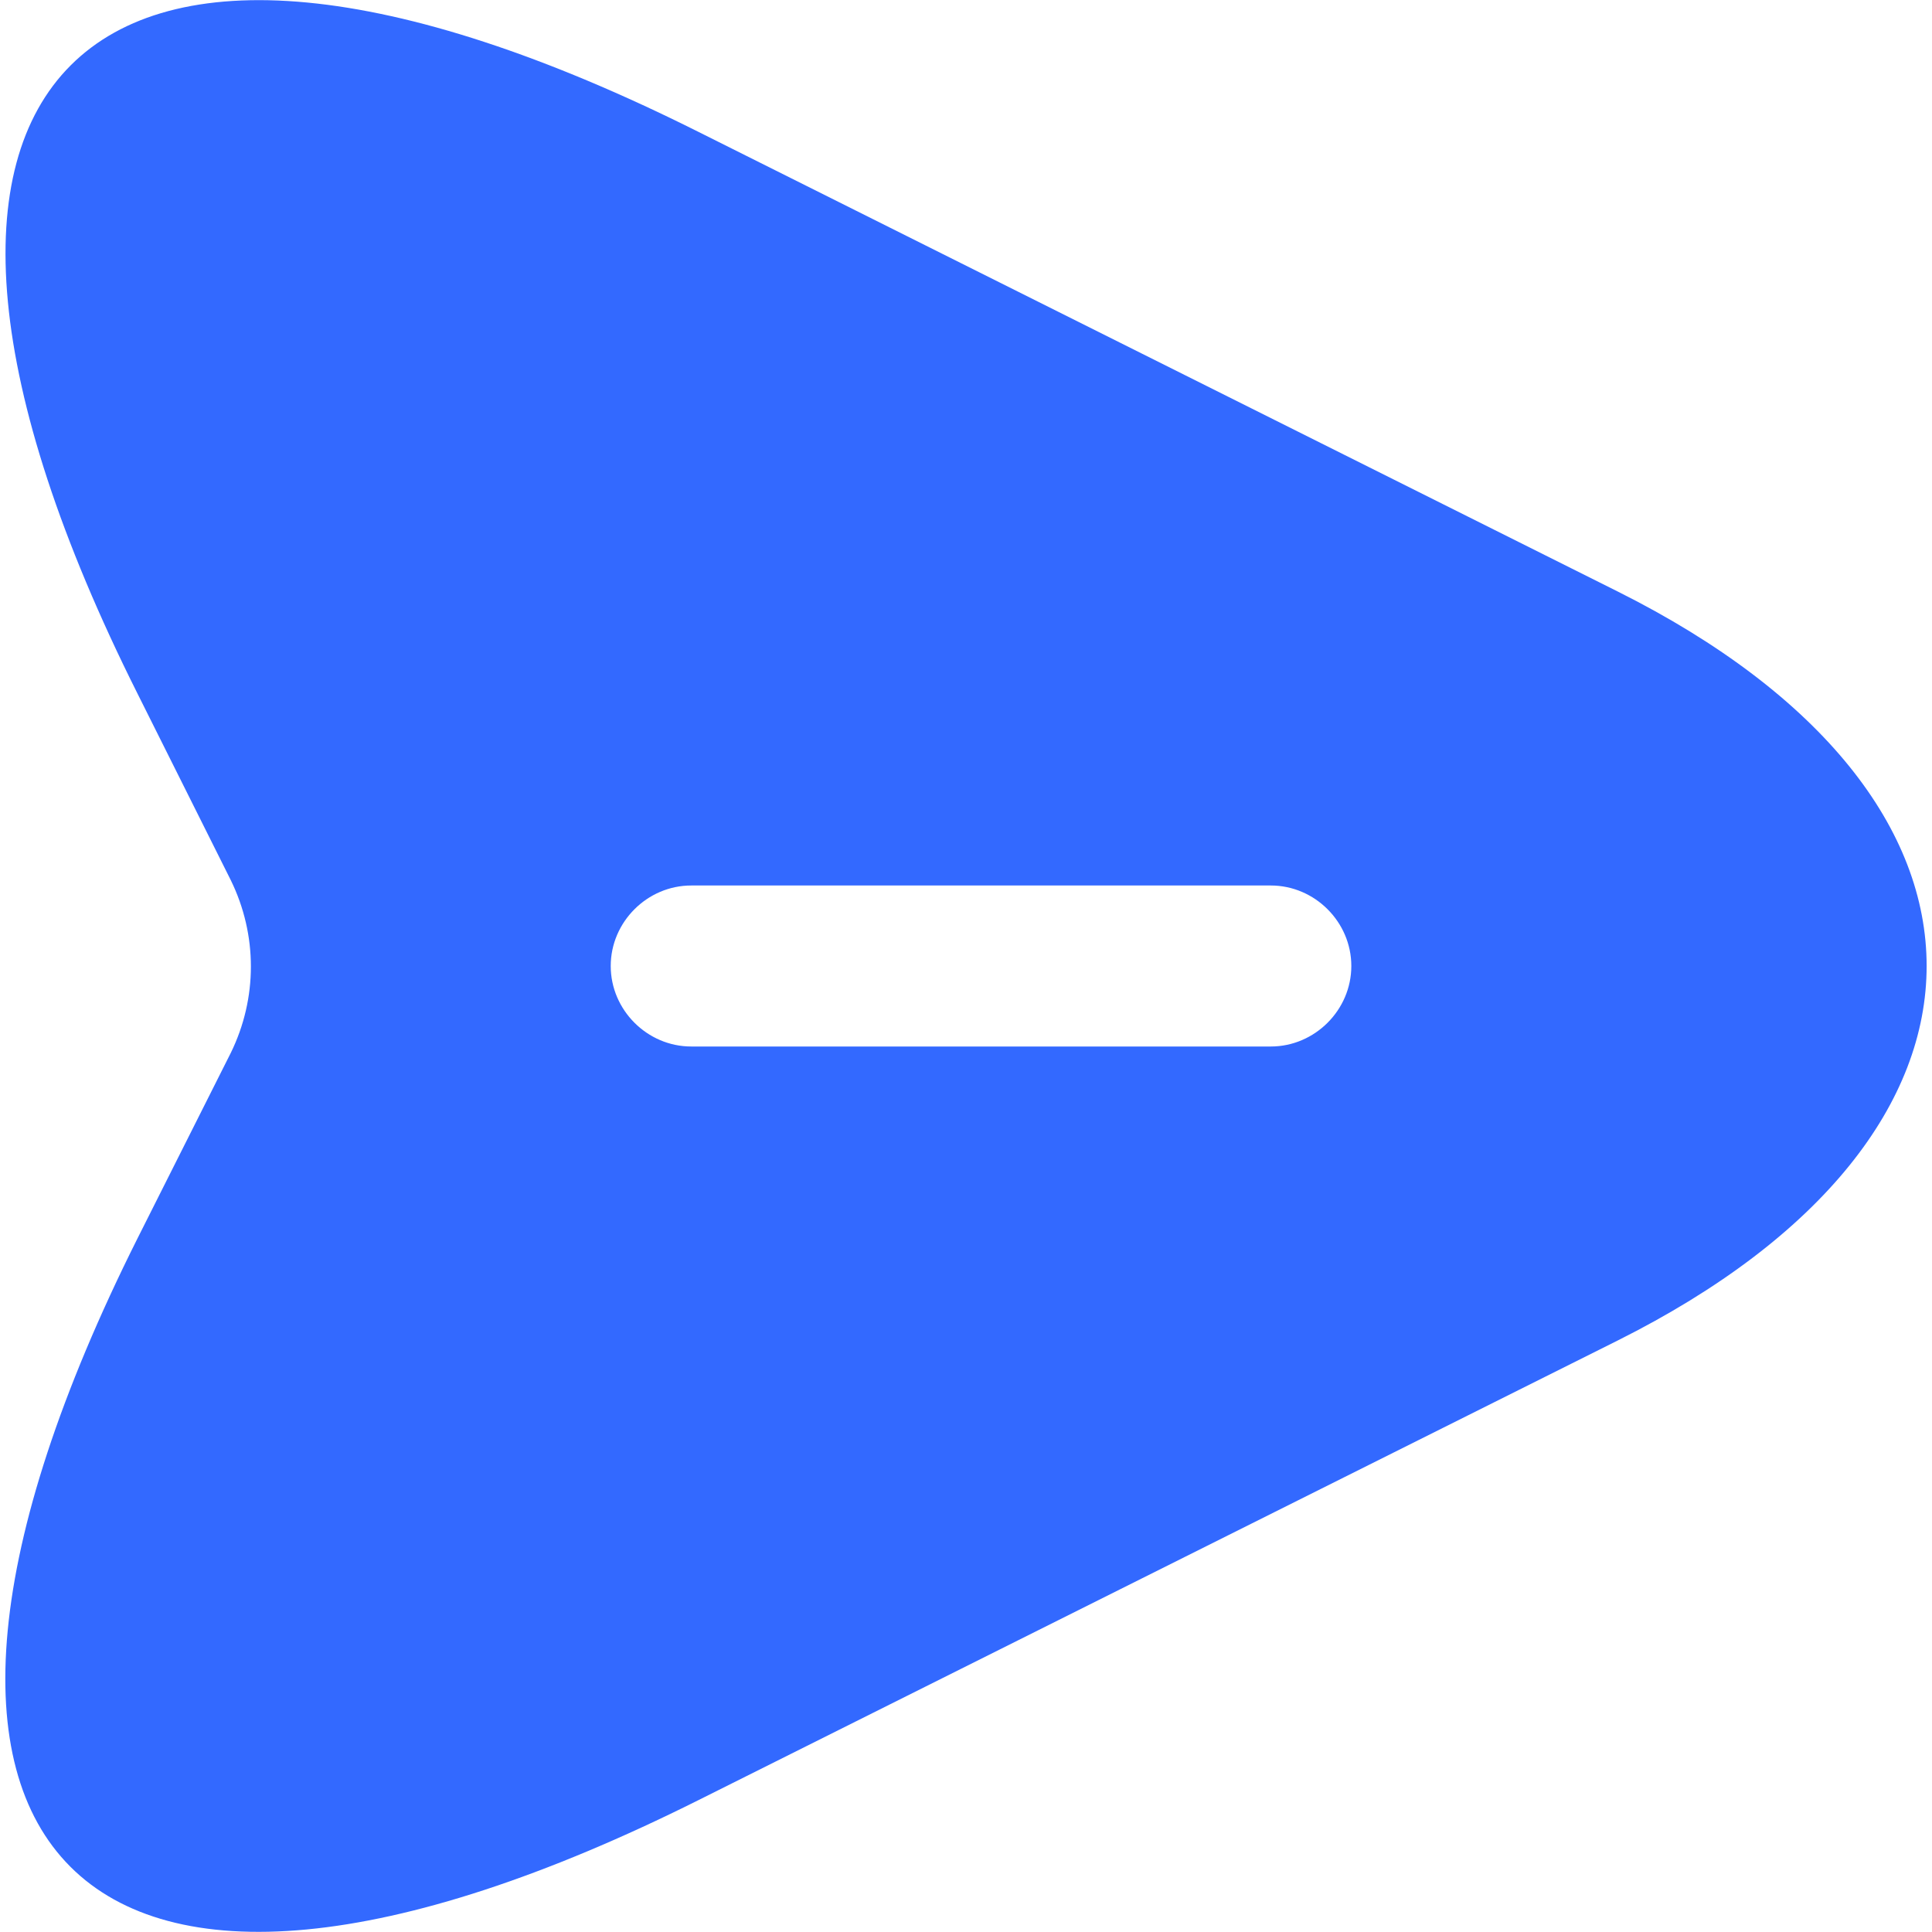
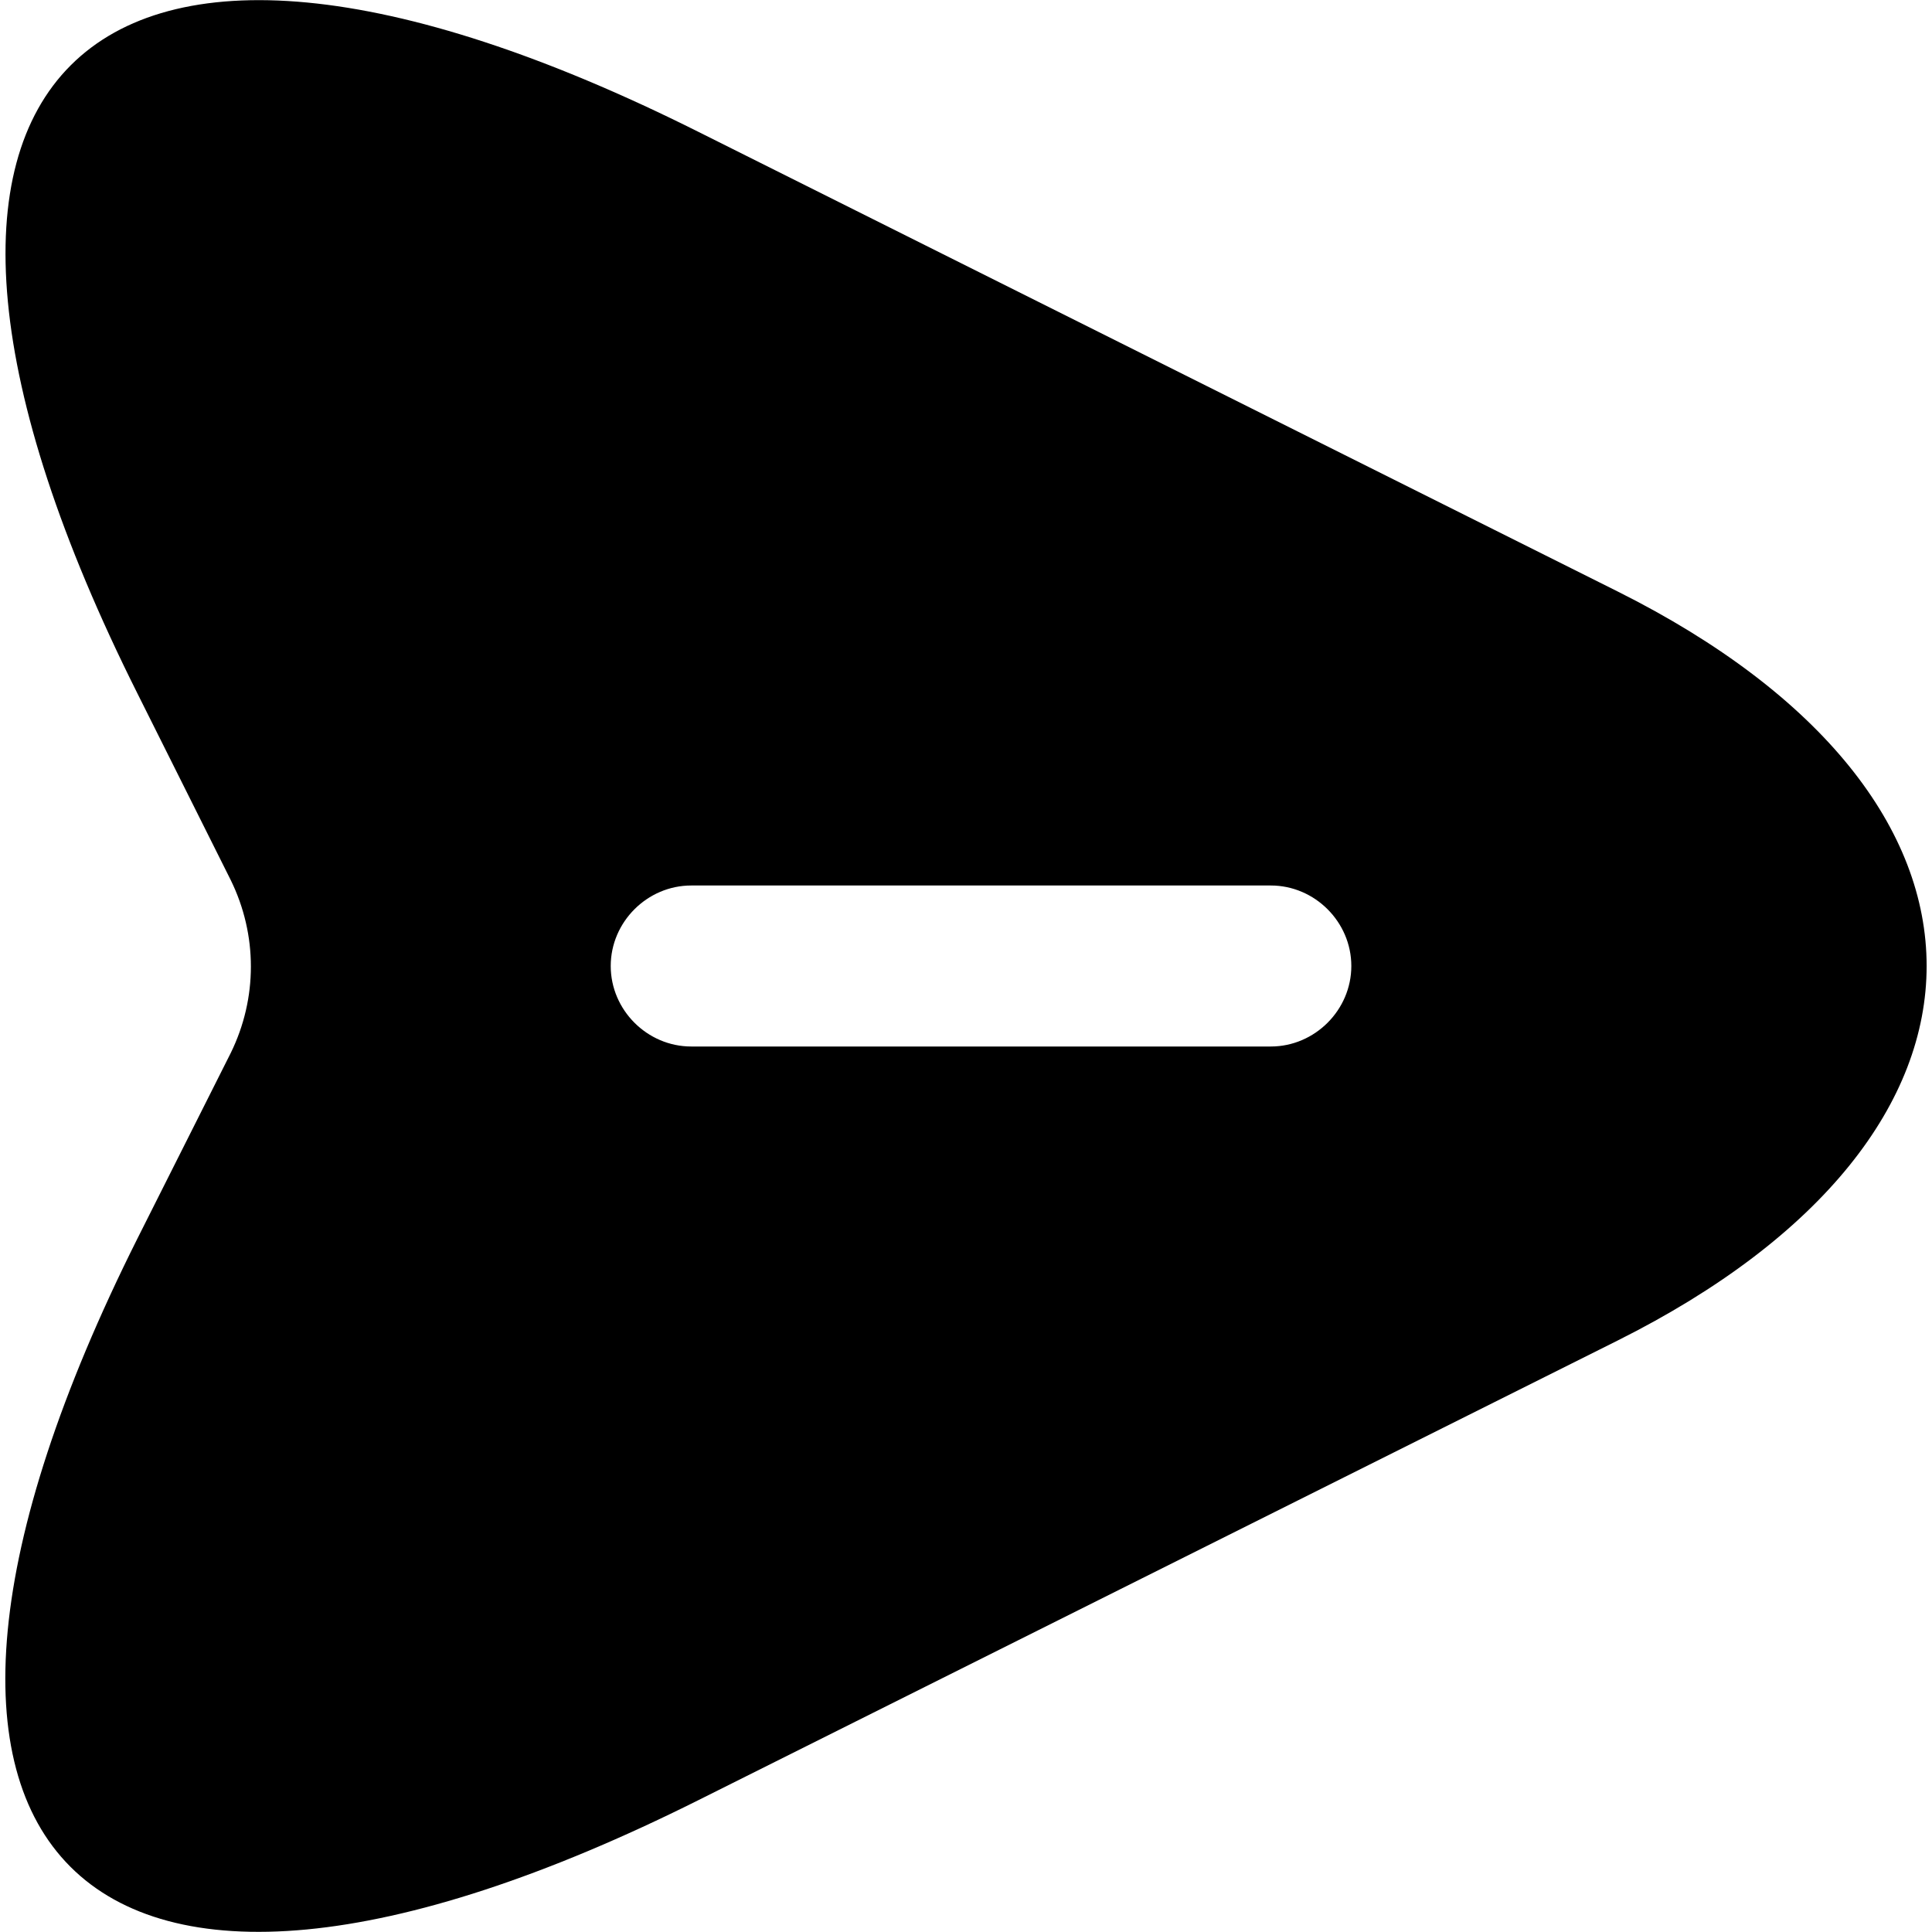
<svg xmlns="http://www.w3.org/2000/svg" width="18" height="18" viewBox="0 0 18 18" fill="none">
-   <path d="M15.07 5.51L6.51 1.23C0.76 -1.65 -1.6 0.71 1.28 6.46L2.15 8.2C2.4 8.71 2.4 9.3 2.15 9.81L1.28 11.54C-1.6 17.29 0.75 19.65 6.51 16.77L15.07 12.49C18.91 10.57 18.91 7.43 15.07 5.51ZM11.84 9.75H6.44C6.03 9.75 5.69 9.41 5.69 9C5.69 8.59 6.03 8.25 6.44 8.25H11.84C12.25 8.25 12.59 8.59 12.59 9C12.59 9.41 12.25 9.75 11.84 9.75Z" fill="#3369FF" />
+   <path d="M15.07 5.51L6.51 1.23C0.76 -1.65 -1.6 0.71 1.28 6.46L2.15 8.2C2.4 8.71 2.4 9.3 2.15 9.81L1.28 11.54C-1.6 17.29 0.75 19.65 6.51 16.77L15.07 12.49C18.91 10.57 18.91 7.43 15.07 5.51ZM11.84 9.75H6.44C6.03 9.75 5.69 9.41 5.69 9C5.69 8.59 6.03 8.25 6.44 8.25H11.84C12.25 8.25 12.59 8.59 12.59 9C12.59 9.41 12.25 9.75 11.84 9.75Z" fill="currentColor" />
</svg>
